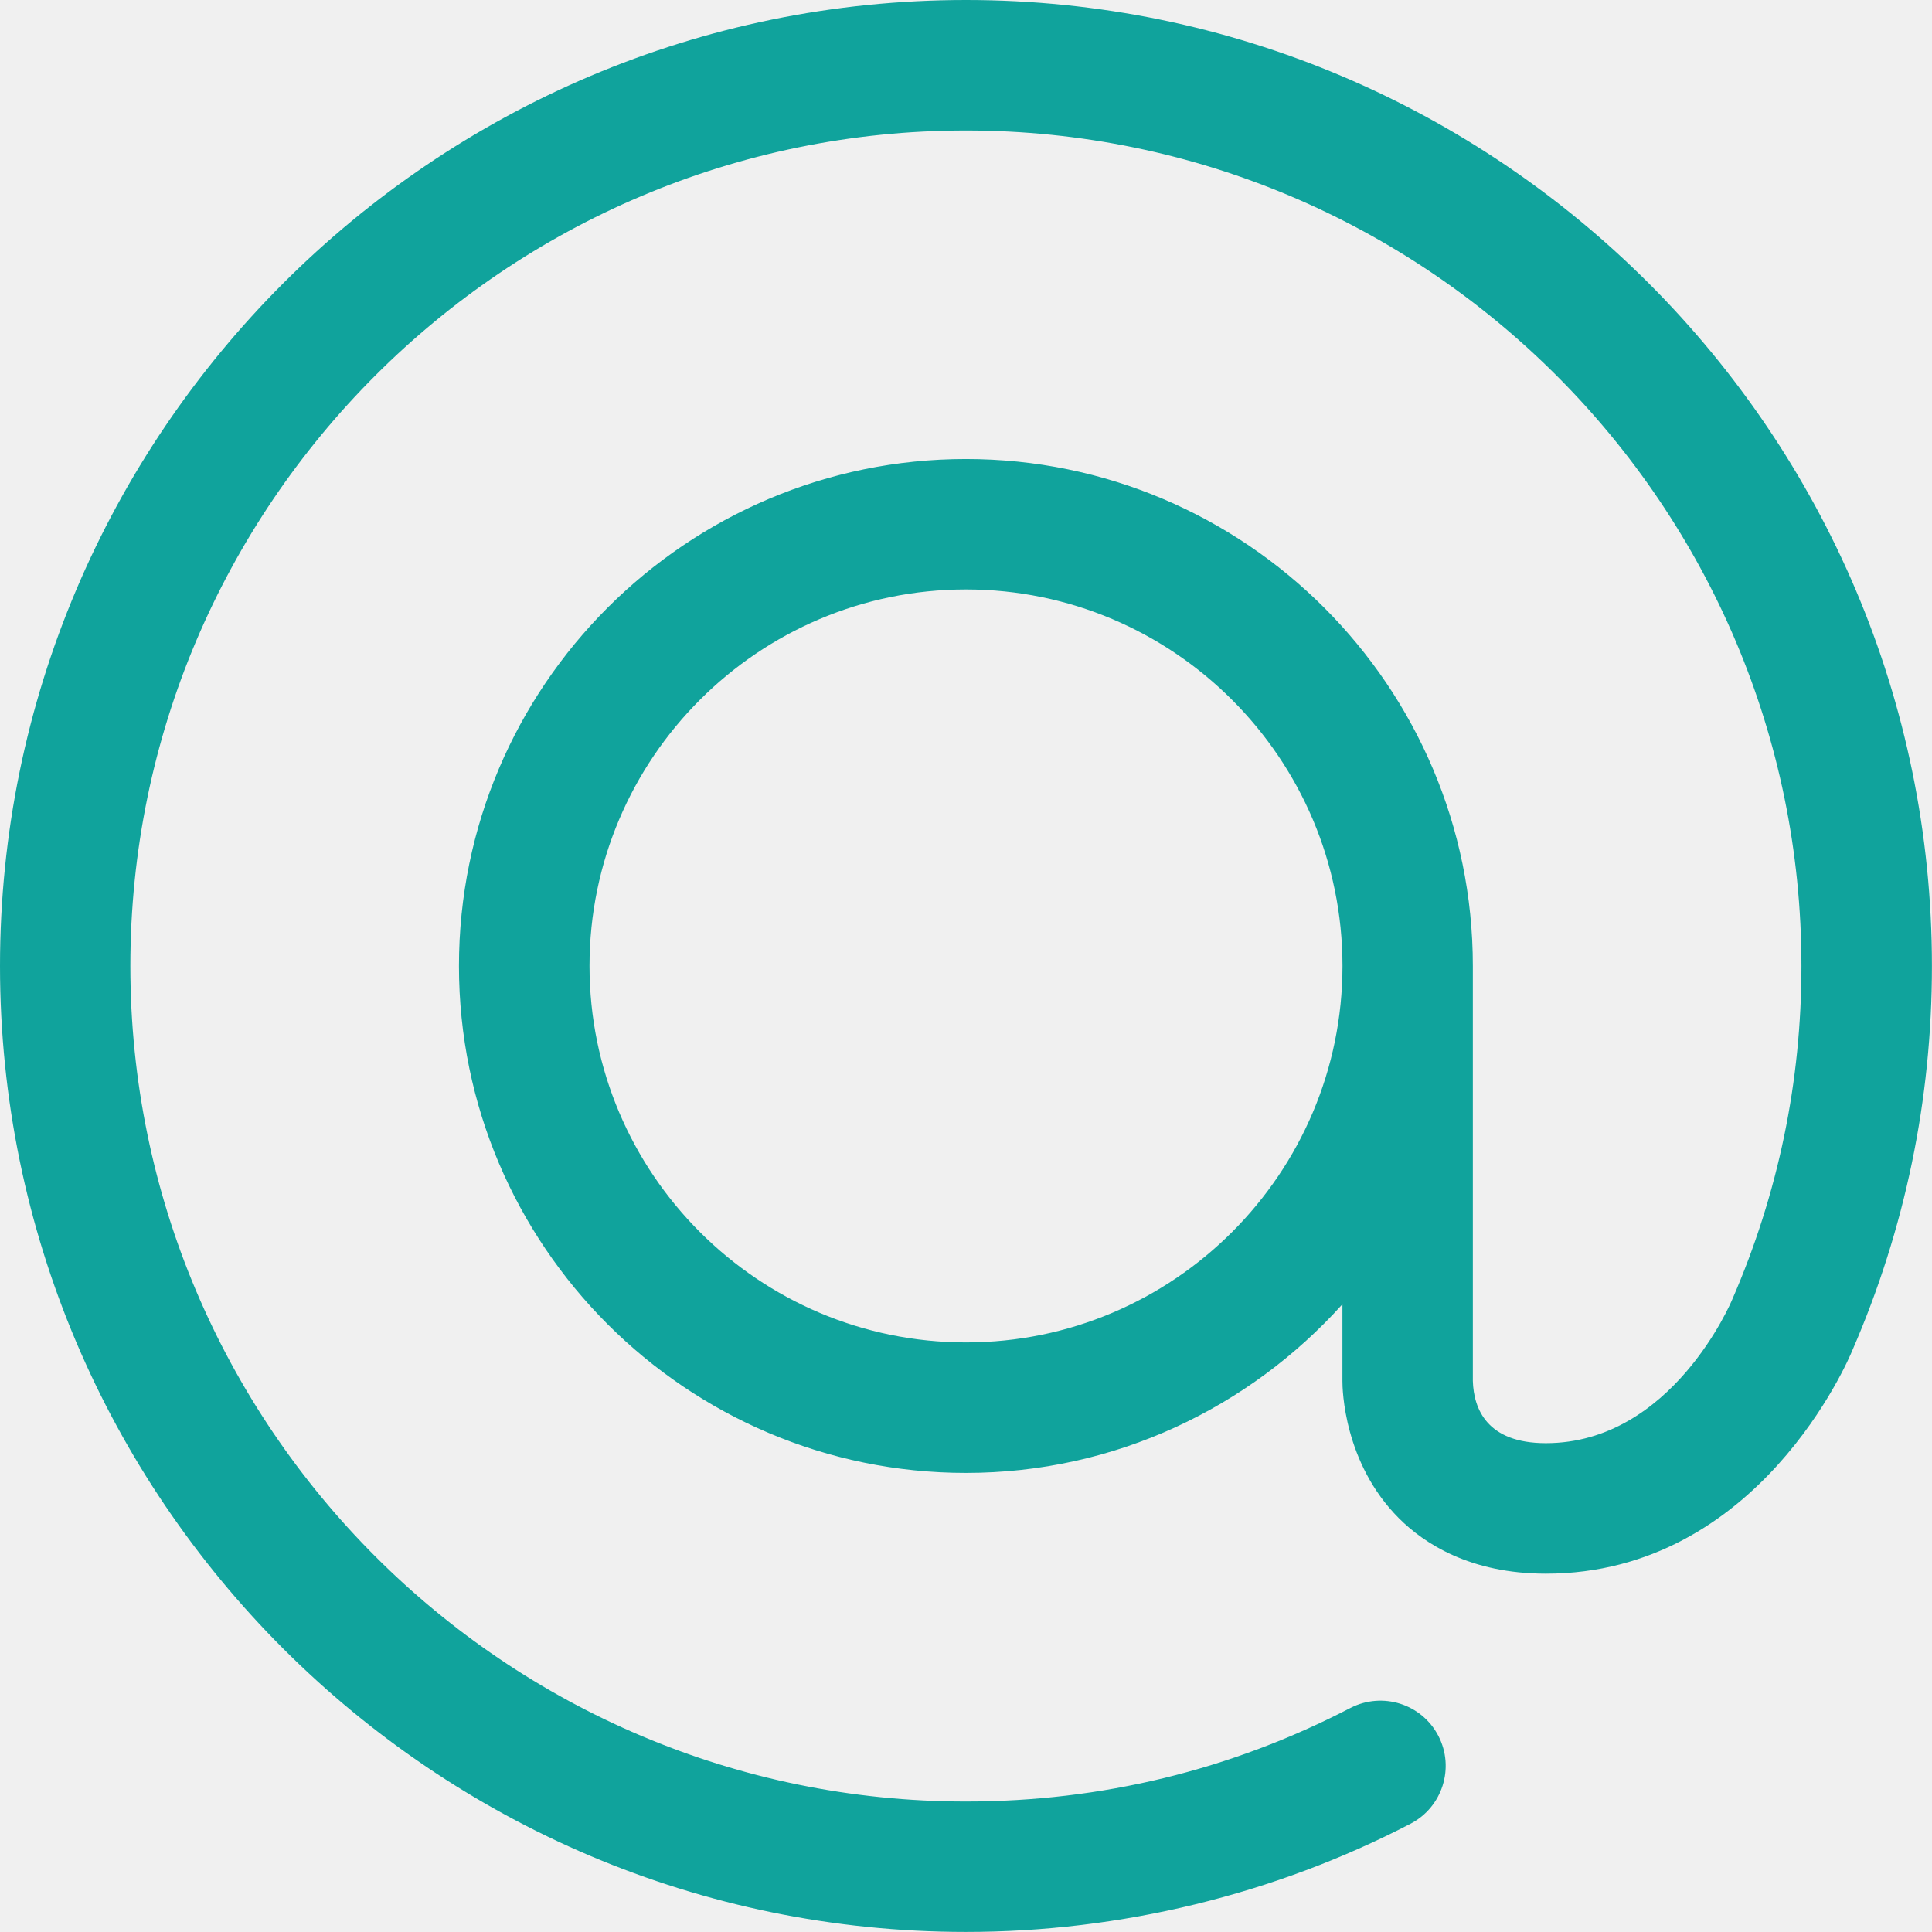
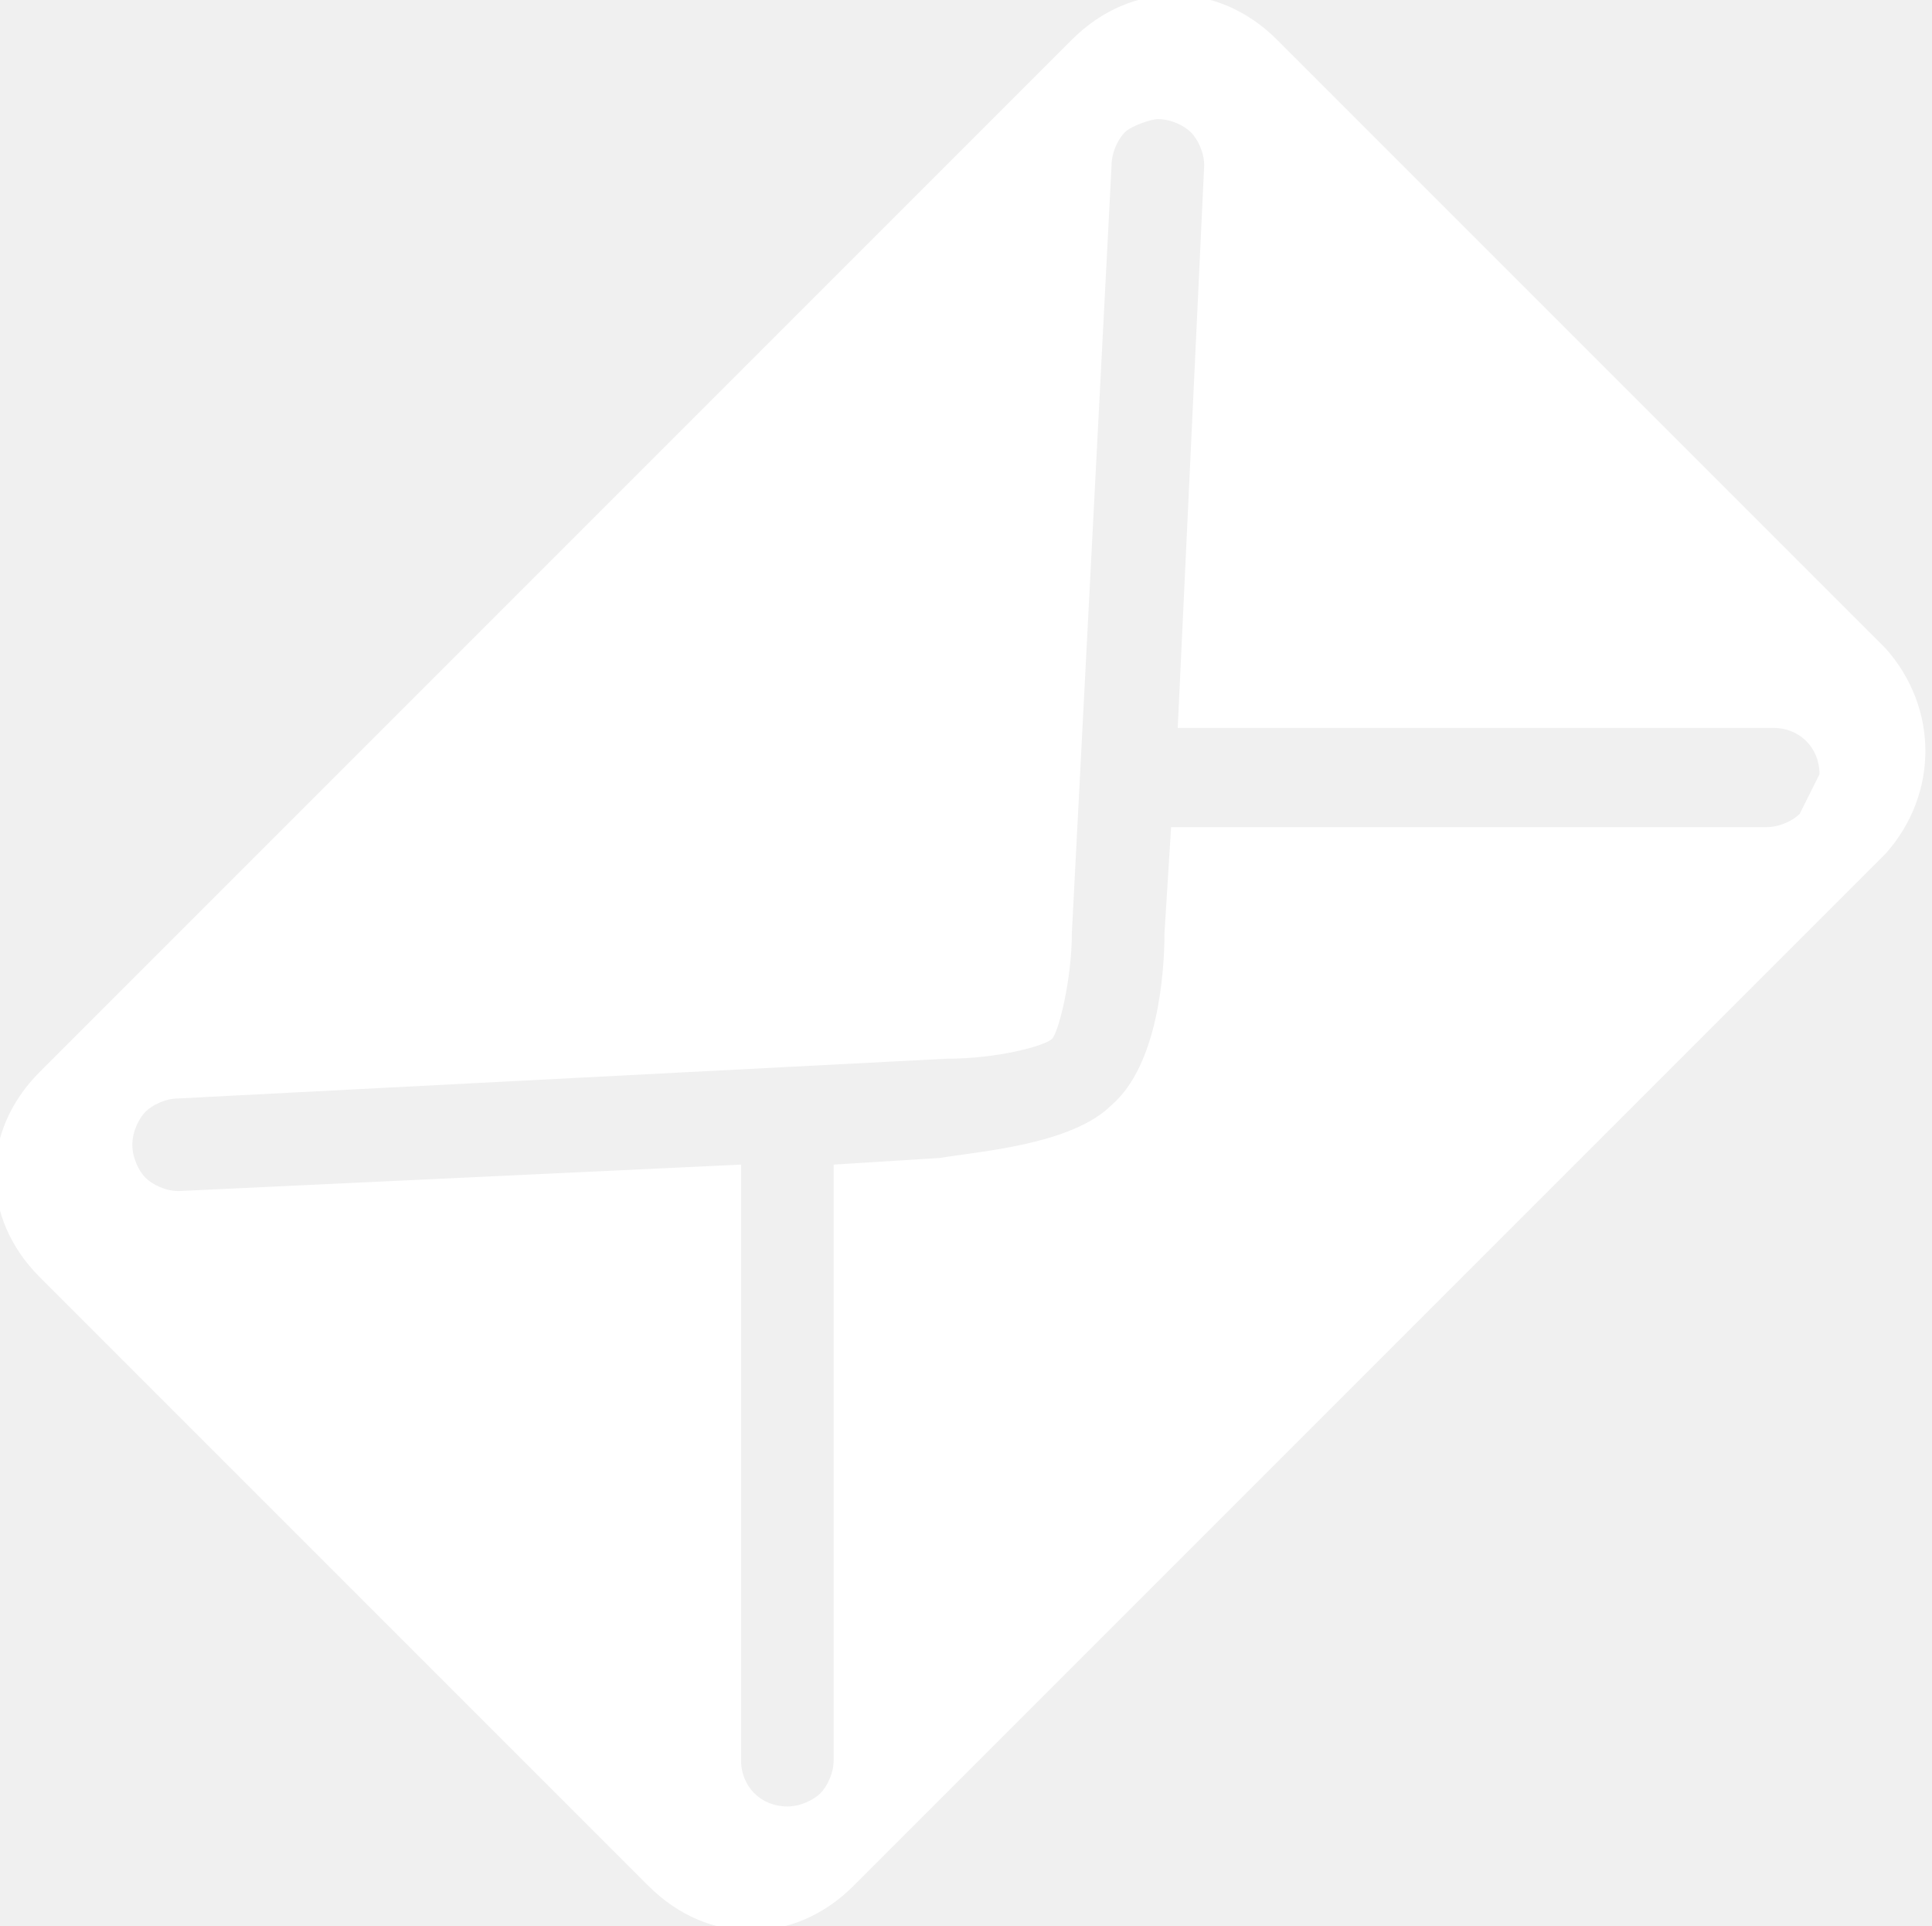
- <svg xmlns="http://www.w3.org/2000/svg" version="1.1" id="Layer_1" x="0px" y="0px" viewBox="-280 382.191 29.109 29.108" style="enable-background:new -280 382.191 29.109 29.108;" xml:space="preserve">
+ <svg xmlns="http://www.w3.org/2000/svg" version="1.1" id="Layer_1" x="0px" y="0px" viewBox="-290 382.9 29.2 29.1" style="enable-background:new -290 382.9 29.2 29.1;" xml:space="preserve">
  <style type="text/css">
- 	.st0{fill:#10A39C;}
+ 	.st0{fill:#FFFFFF;}
</style>
-   <path class="st0" d="M-265.446,382.191c-8.025,0-14.554,6.529-14.554,14.554c0,8.025,6.529,14.554,14.554,14.554  c2.329,0,4.645-0.564,6.698-1.63c0.481-0.25,0.67-0.844,0.419-1.325c-0.25-0.481-0.843-0.668-1.325-0.419  c-1.8,0.934-3.749,1.409-5.793,1.409c-6.941,0-12.589-5.648-12.589-12.589s5.648-12.588,12.589-12.588  c6.941,0,12.589,5.647,12.589,12.588c0,1.741-0.348,3.426-1.044,5.028c-0.009,0.022-0.907,2.162-2.807,2.162  c-0.887,0-1.087-0.516-1.1-0.937v-6.253c0-4.211-3.426-7.638-7.638-7.638c-4.211,0-7.638,3.426-7.638,7.638  c0,4.211,3.427,7.638,7.638,7.638c2.252,0,4.273-0.986,5.673-2.541v1.154c-0.001,0.124,0.02,1.237,0.85,2.069  c0.381,0.381,1.074,0.836,2.215,0.836c3.205,0,4.57-3.245,4.618-3.364c0.795-1.831,1.199-3.779,1.199-5.791  C-250.891,388.72-257.42,382.191-265.446,382.191z M-265.446,402.417c-3.128,0-5.672-2.545-5.672-5.673  c0-3.127,2.545-5.672,5.672-5.672c3.127,0,5.673,2.545,5.673,5.672C-259.773,399.873-262.318,402.417-265.446,402.417z" />
+   <path class="st0" d="M-261.5,392.7l-9.2-9.2c-0.9-0.9-2.2-0.9-3.1,0l-15.6,15.6c-0.9,0.9-0.9,2.2,0,3.1l9.2,9.2  c0.9,0.9,2.2,0.9,3.1,0l15.6-15.6C-260.7,394.9-260.7,393.6-261.5,392.7z M-262.8,395.2c-0.1,0.1-0.3,0.2-0.5,0.2l-9,0l-0.1,1.6  c0,0.6-0.1,2-0.8,2.6c-0.6,0.6-2,0.7-2.6,0.8l-1.6,0.1l0,9c0,0.2-0.1,0.4-0.2,0.5c-0.1,0.1-0.3,0.2-0.5,0.2c-0.4,0-0.7-0.3-0.7-0.7  l0-9l-8.5,0.4c-0.2,0-0.4-0.1-0.5-0.2c-0.1-0.1-0.2-0.3-0.2-0.5c0-0.2,0.1-0.4,0.2-0.5c0.1-0.1,0.3-0.2,0.5-0.2l11.6-0.6  c0.8,0,1.5-0.2,1.6-0.3c0.1-0.1,0.3-0.9,0.3-1.6l0.6-11.6c0-0.2,0.1-0.4,0.2-0.5c0.1-0.1,0.4-0.2,0.5-0.2c0.2,0,0.4,0.1,0.5,0.2  c0.1,0.1,0.2,0.3,0.2,0.5l-0.4,8.5l9,0c0.4,0,0.7,0.3,0.7,0.7C-262.6,394.8-262.7,395-262.8,395.2z" />
</svg>
